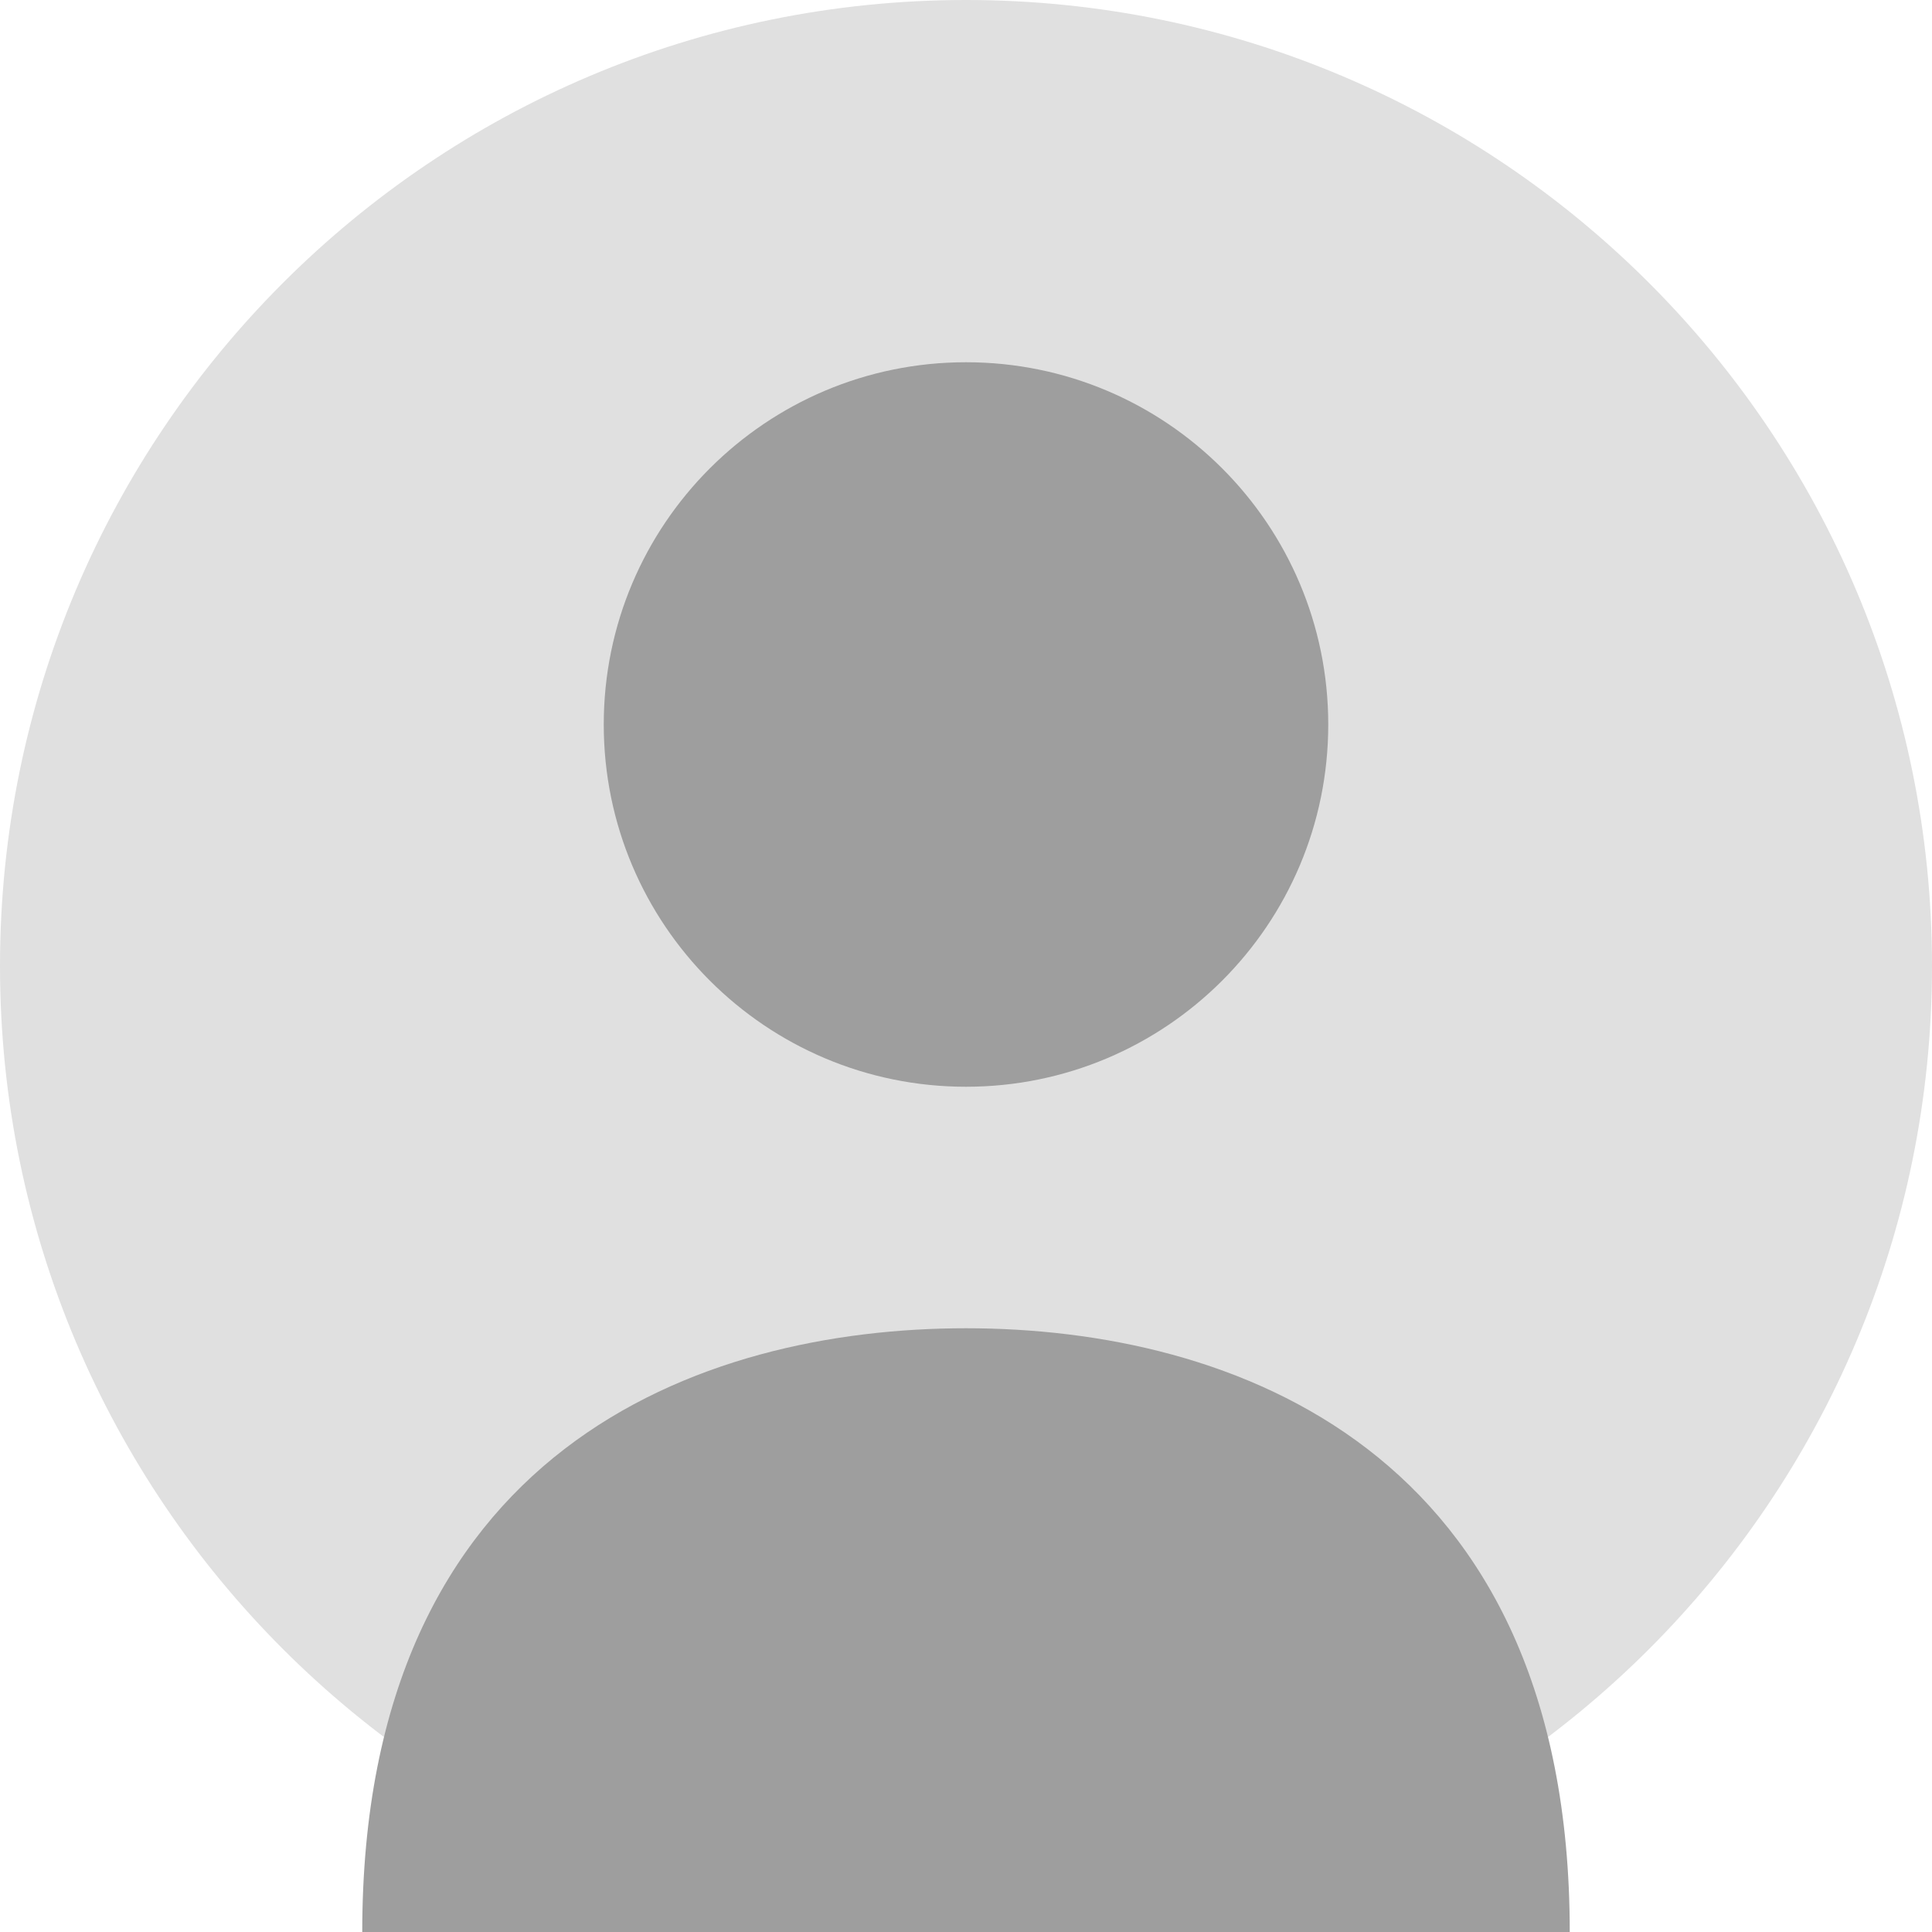
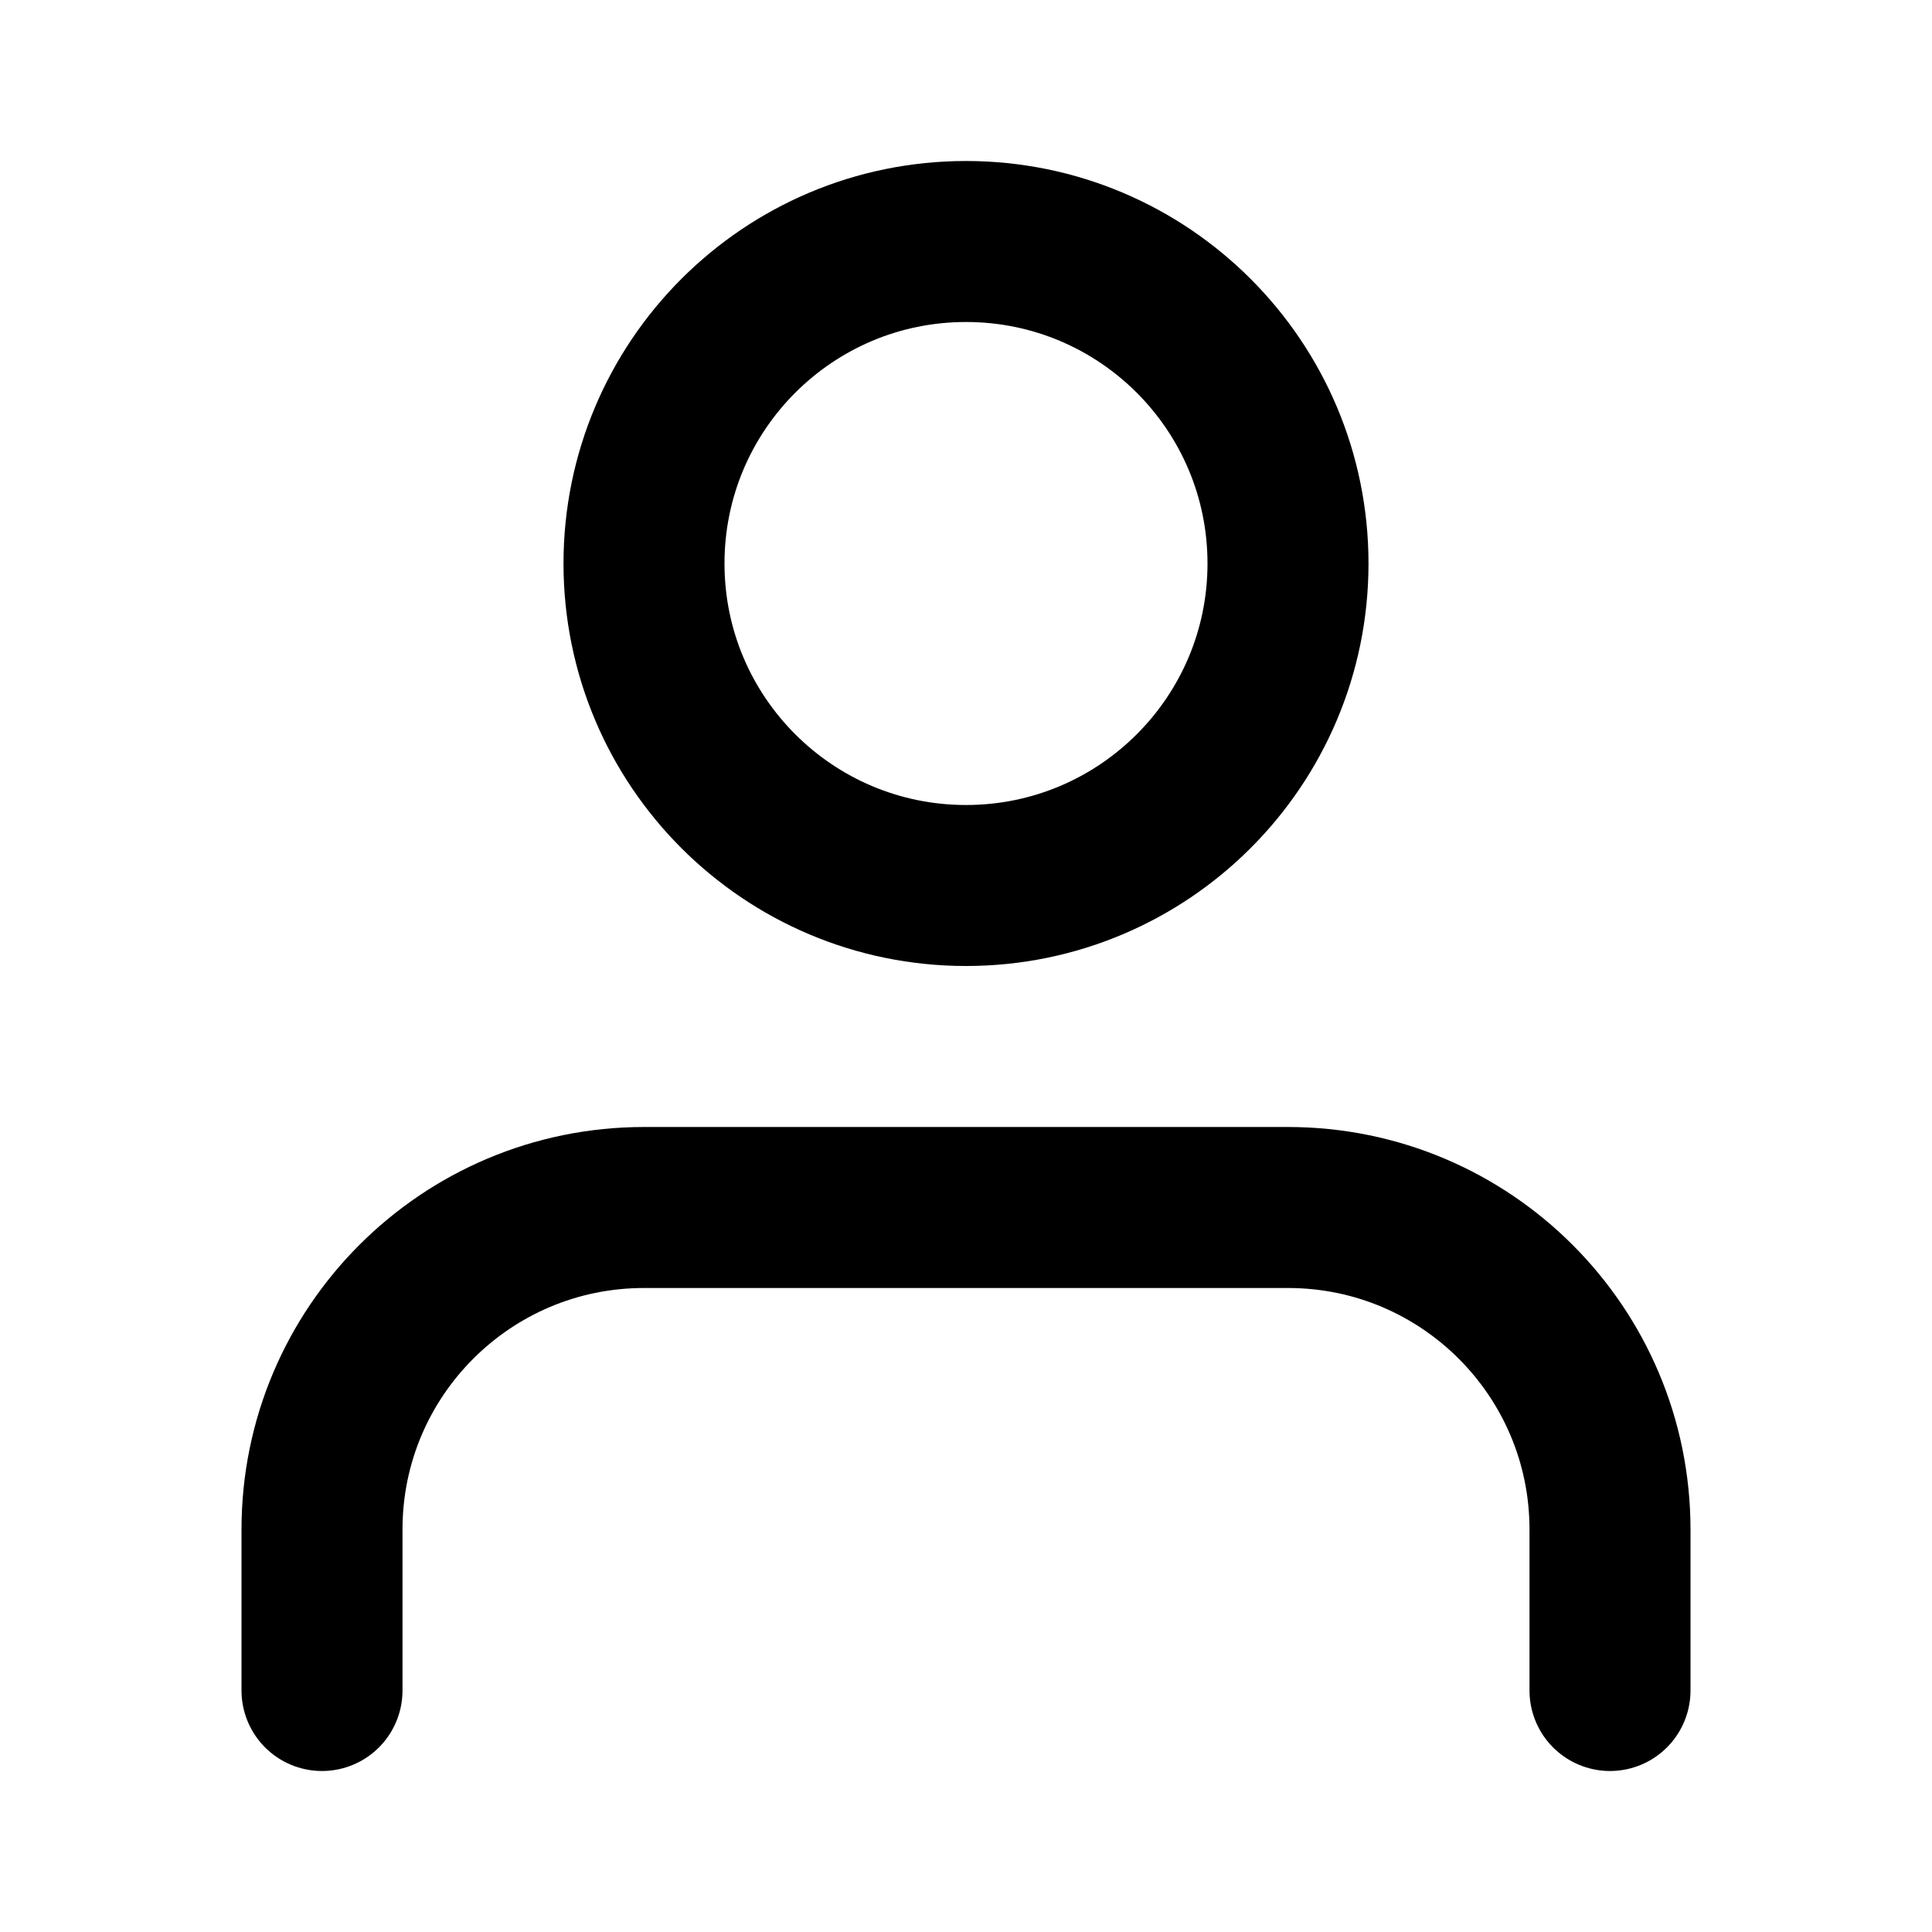
- <svg xmlns="http://www.w3.org/2000/svg" width="128" height="128" version="1.1" viewBox="0 0 128 128">
-   <circle cx="64" cy="64" r="64" fill="#e0e0e0" />
-   <circle cx="64" cy="48" r="24" fill="#9e9e9e" />
-   <path d="m24 128c0-32 22.4-40 40-40s40 8 40 40z" fill="#9e9e9e" />
+ <svg xmlns="http://www.w3.org/2000/svg" viewBox="0 0 24 24" fill="none" stroke="currentColor" stroke-width="2" stroke-linecap="round" stroke-linejoin="round">
+   <path d="M20 21v-2a4 4 0 0 0-4-4H8a4 4 0 0 0-4 4v2" />
+   <circle cx="12" cy="7" r="4" />
</svg>
